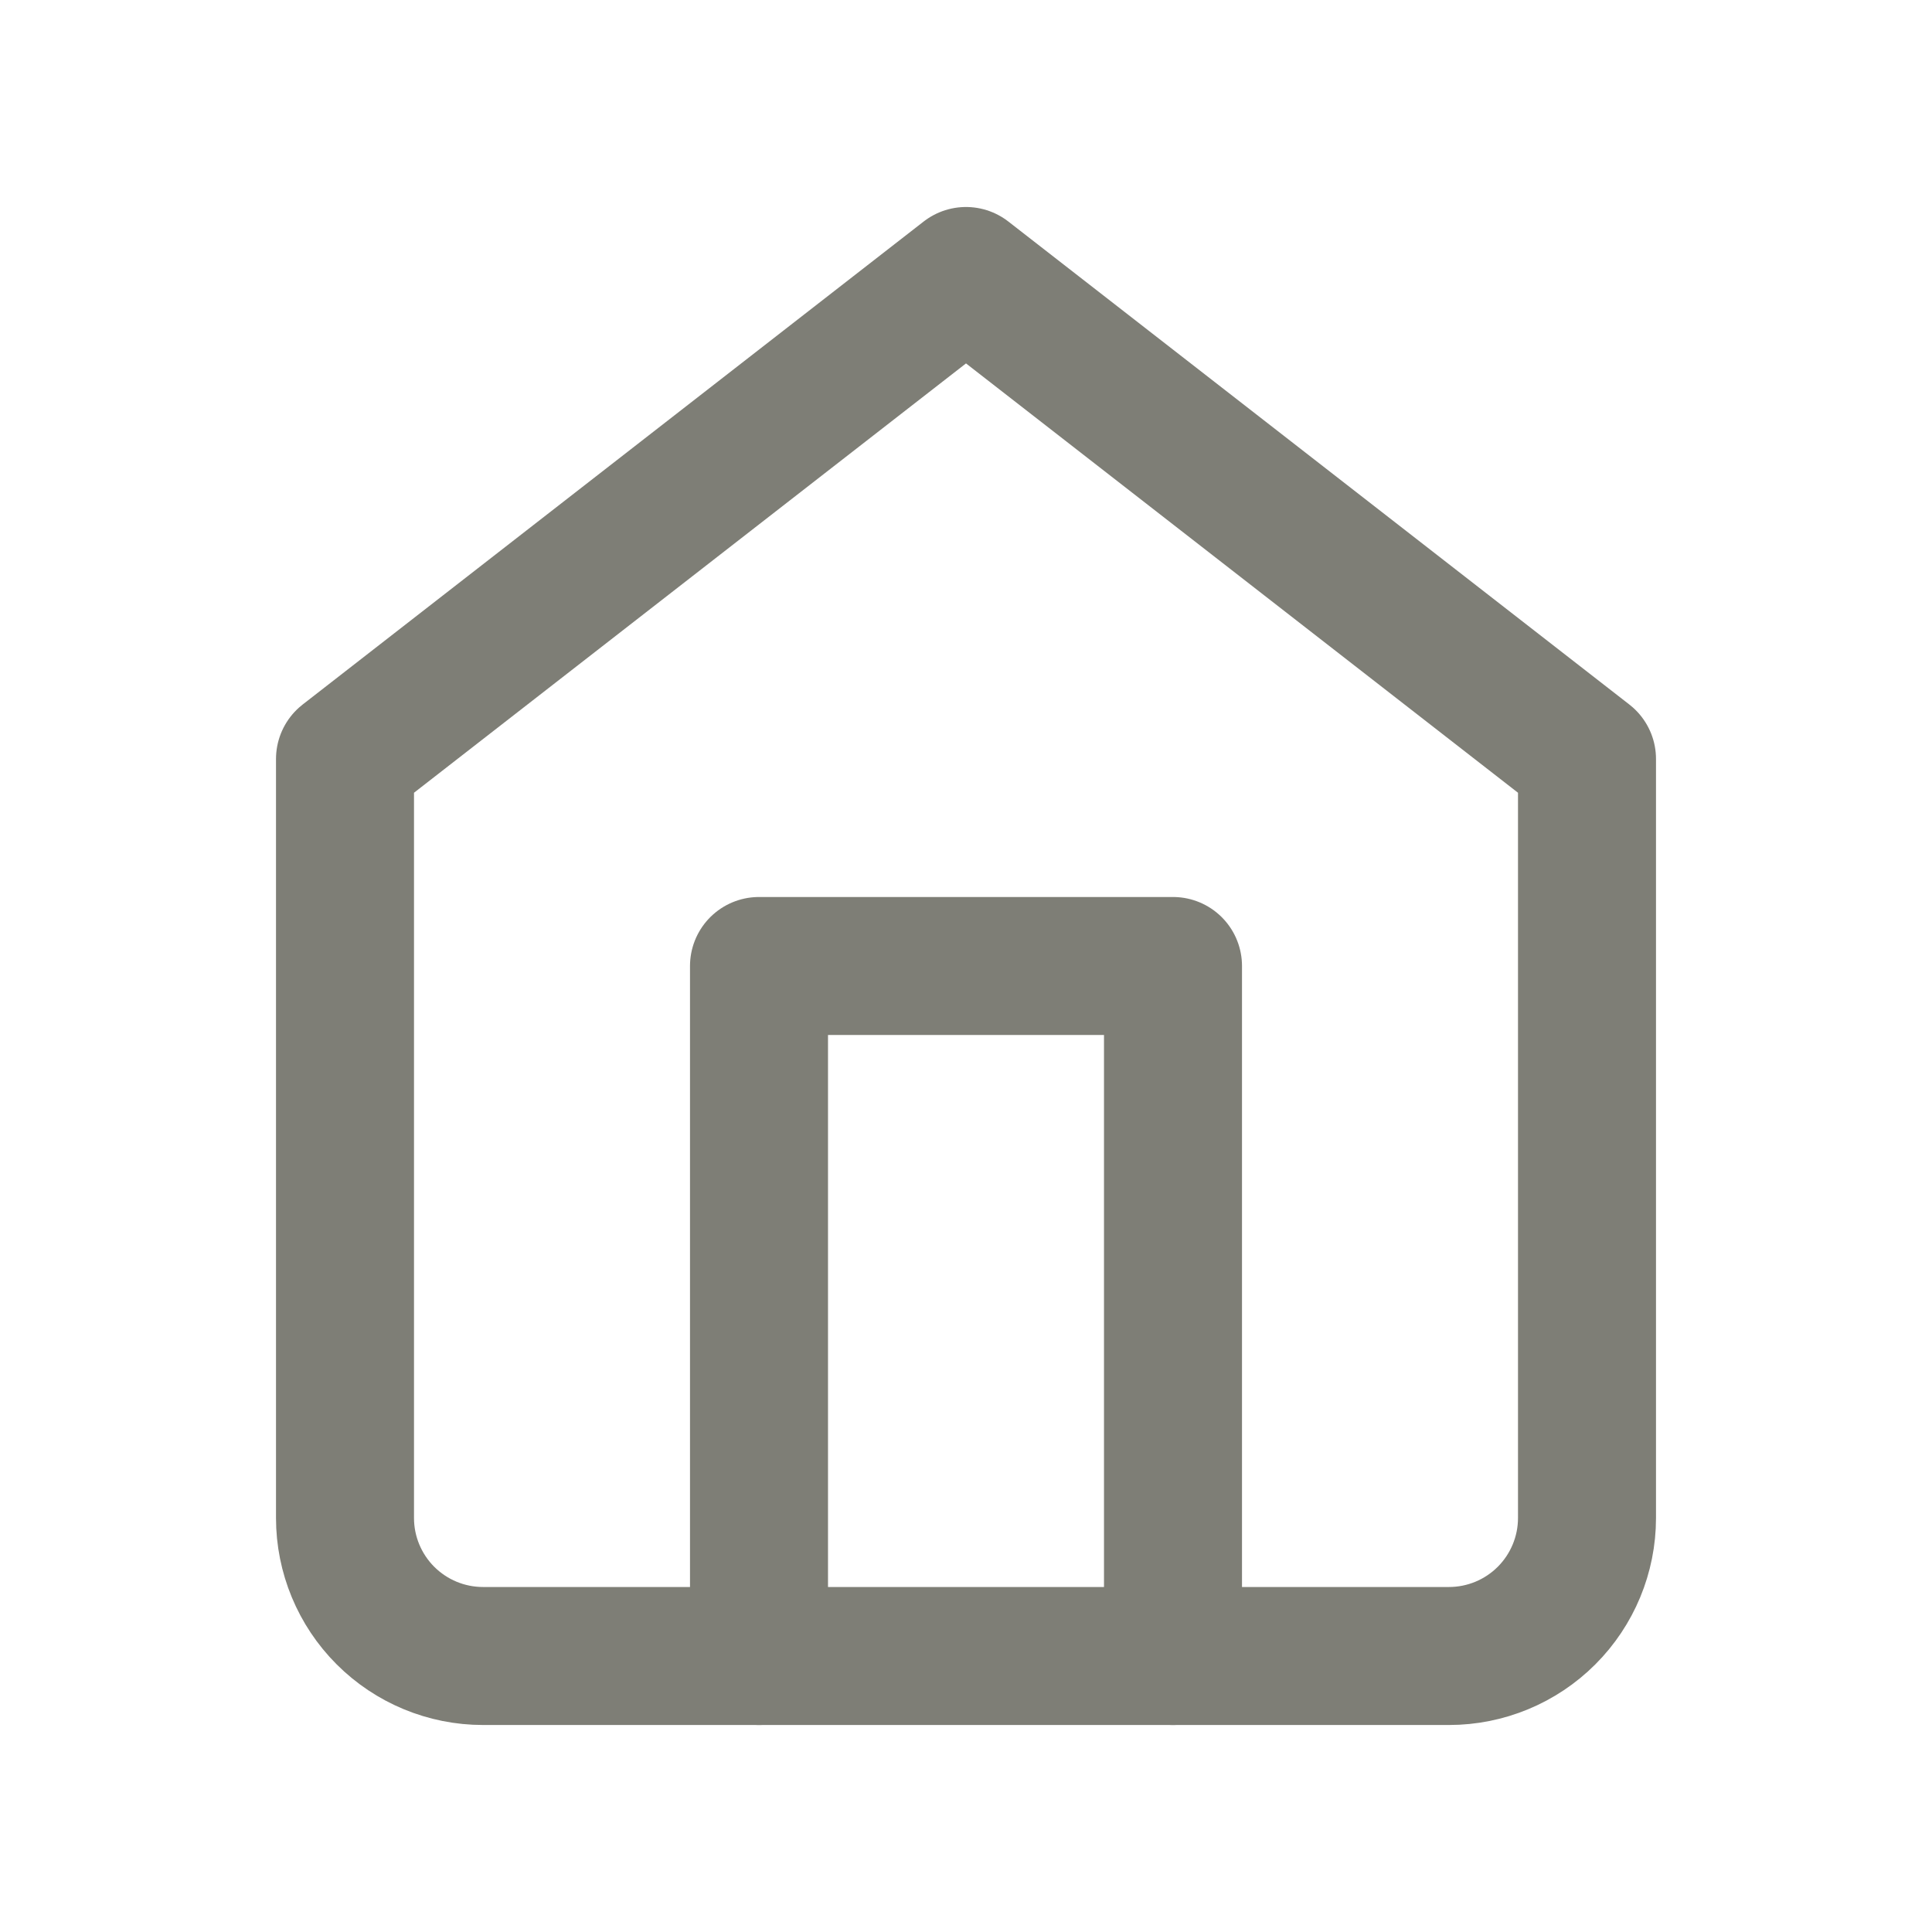
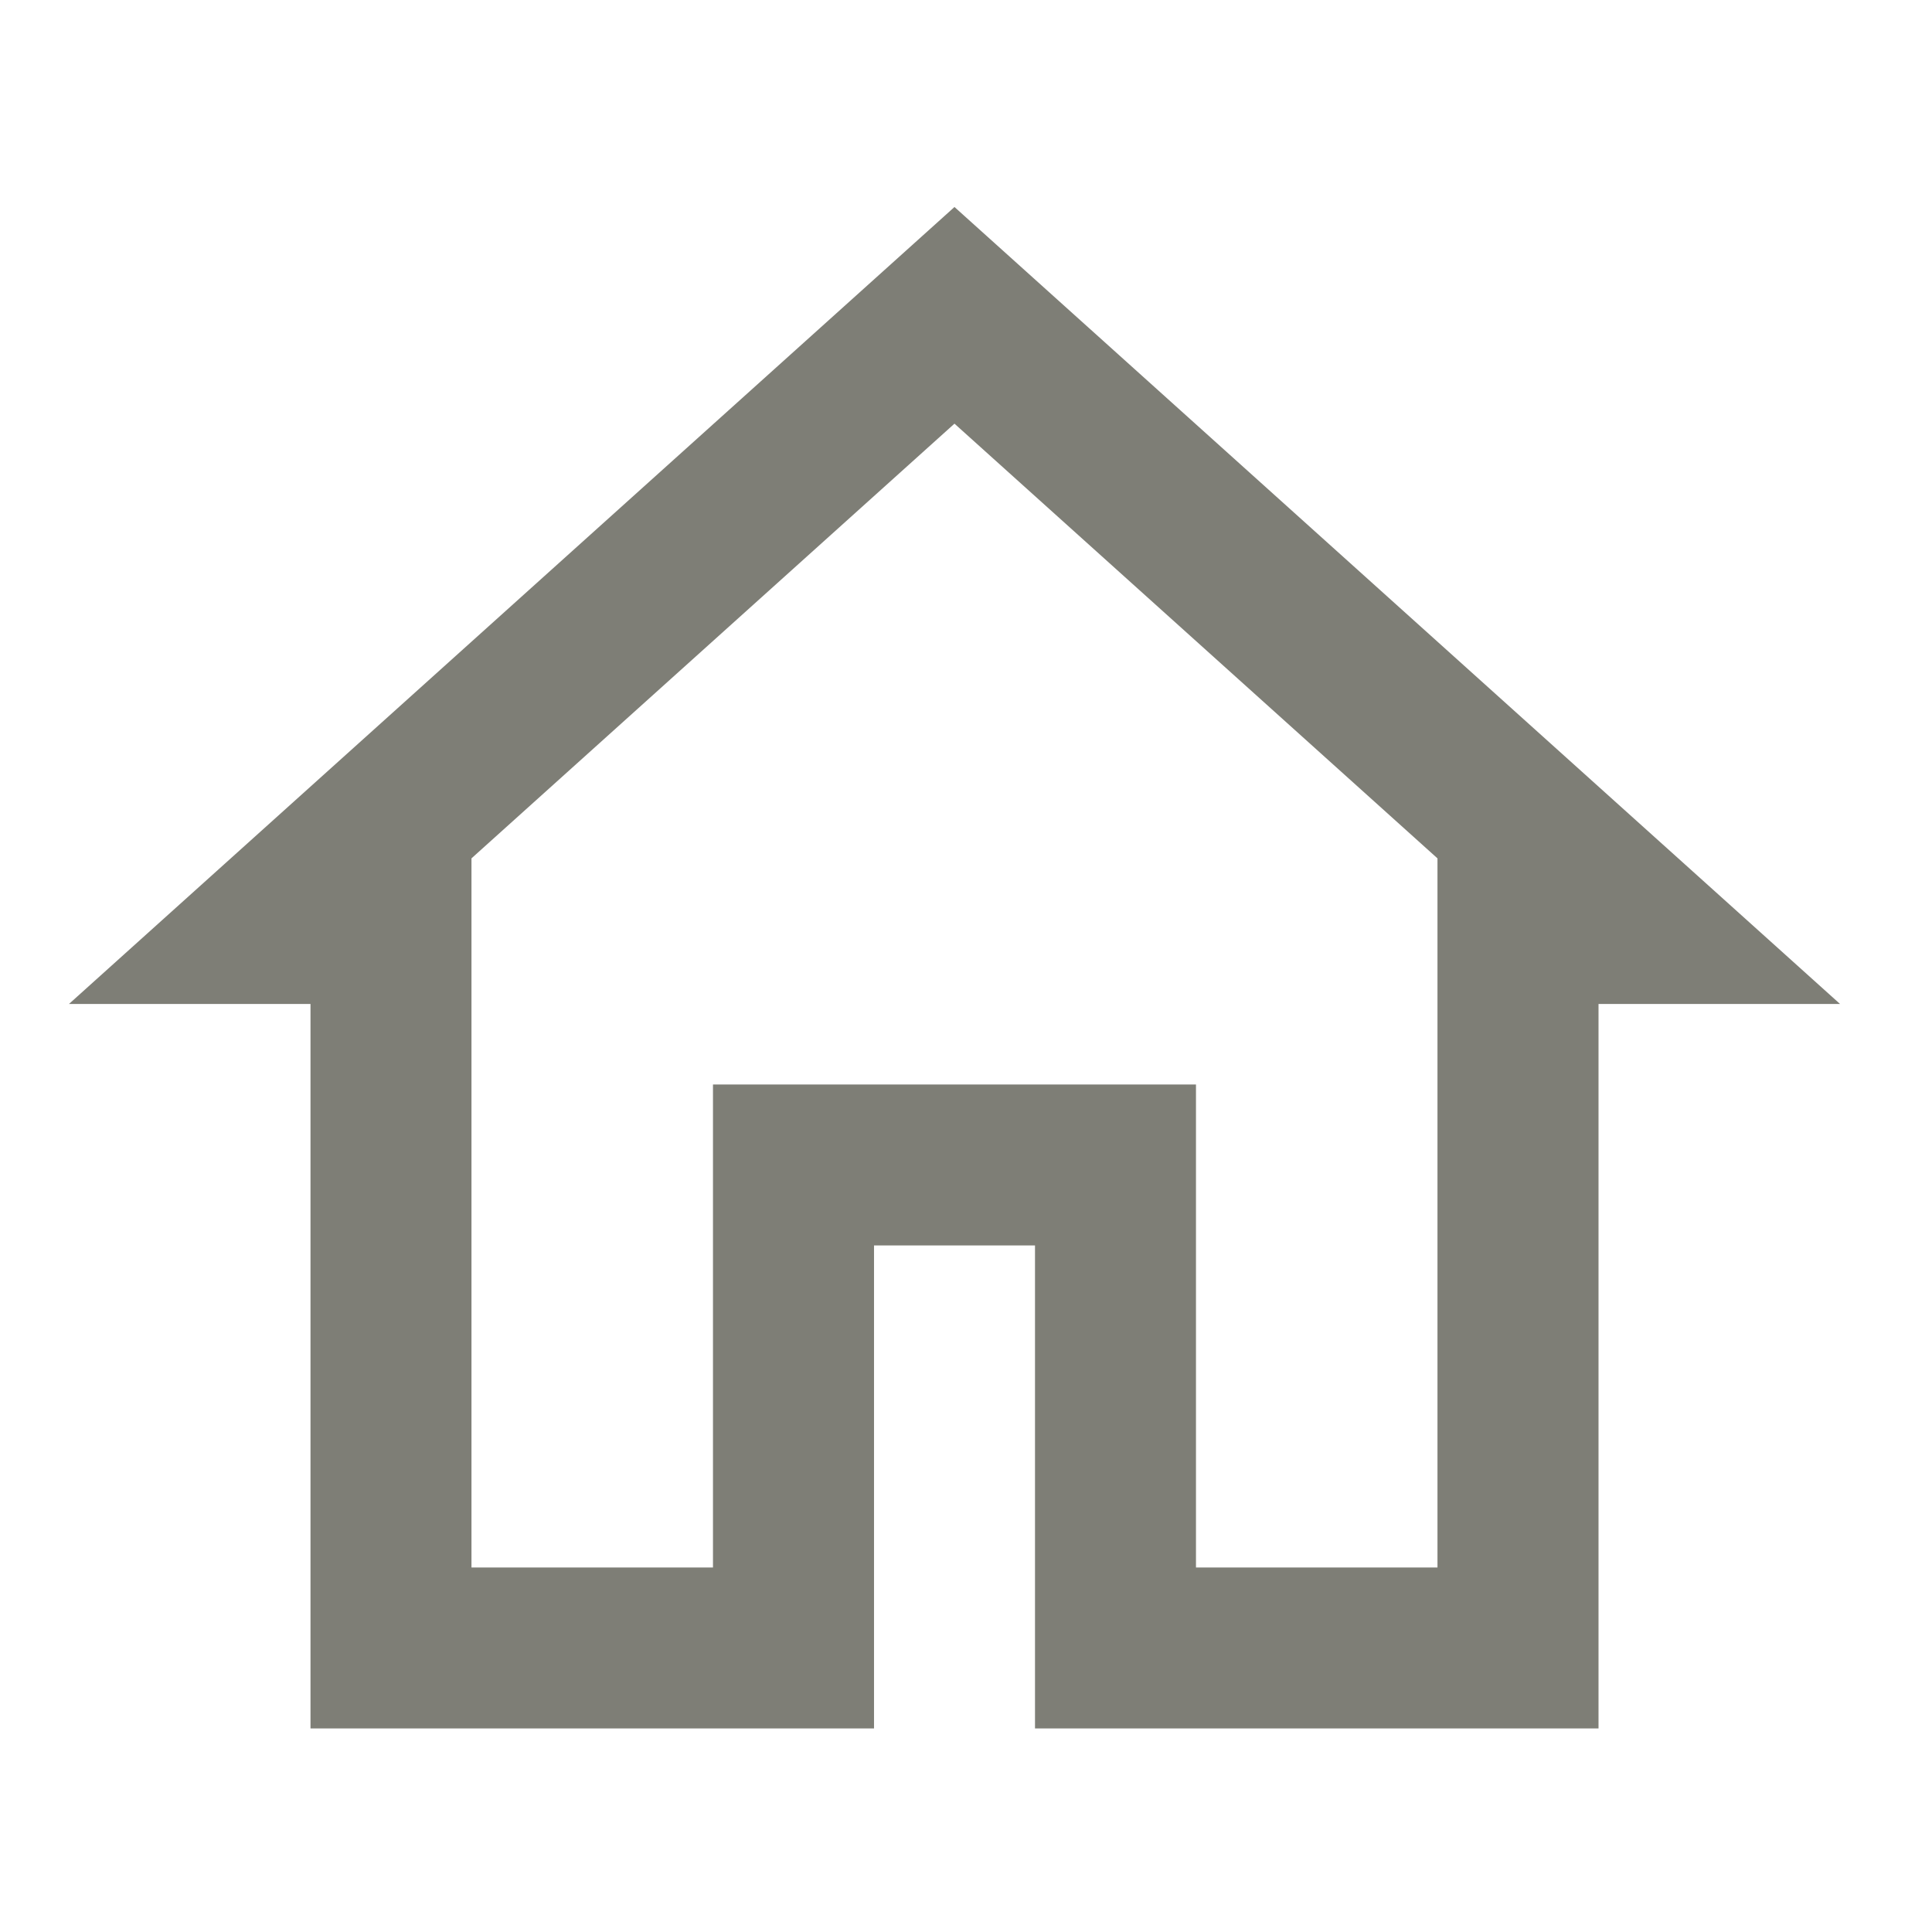
<svg xmlns="http://www.w3.org/2000/svg" width="28" height="28" viewBox="0 0 28 28" fill="none">
-   <path d="M5 11L14 4L23 11V22C23 22.53 22.789 23.039 22.414 23.414C22.039 23.789 21.53 24 21 24H7C6.47 24 5.961 23.789 5.586 23.414C5.211 23.039 5 22.53 5 22V11Z" stroke="#7E7E76" stroke-width="2" stroke-linecap="round" stroke-linejoin="round" />
-   <path d="M11 24V14H17V24" stroke="#7E7E76" stroke-width="2" stroke-linecap="round" stroke-linejoin="round" />
+   <path d="M13.833 3L1 14.55H4.5V25.05H12.667V18.05H15V25.05H23.167V14.55H26.667L13.833 3ZM13.833 6.14L20.833 12.44V13.384V22.717H17.333V15.717H10.333V22.717H6.833V12.44L13.833 6.14Z" fill="#7E7E76" />
</svg>
